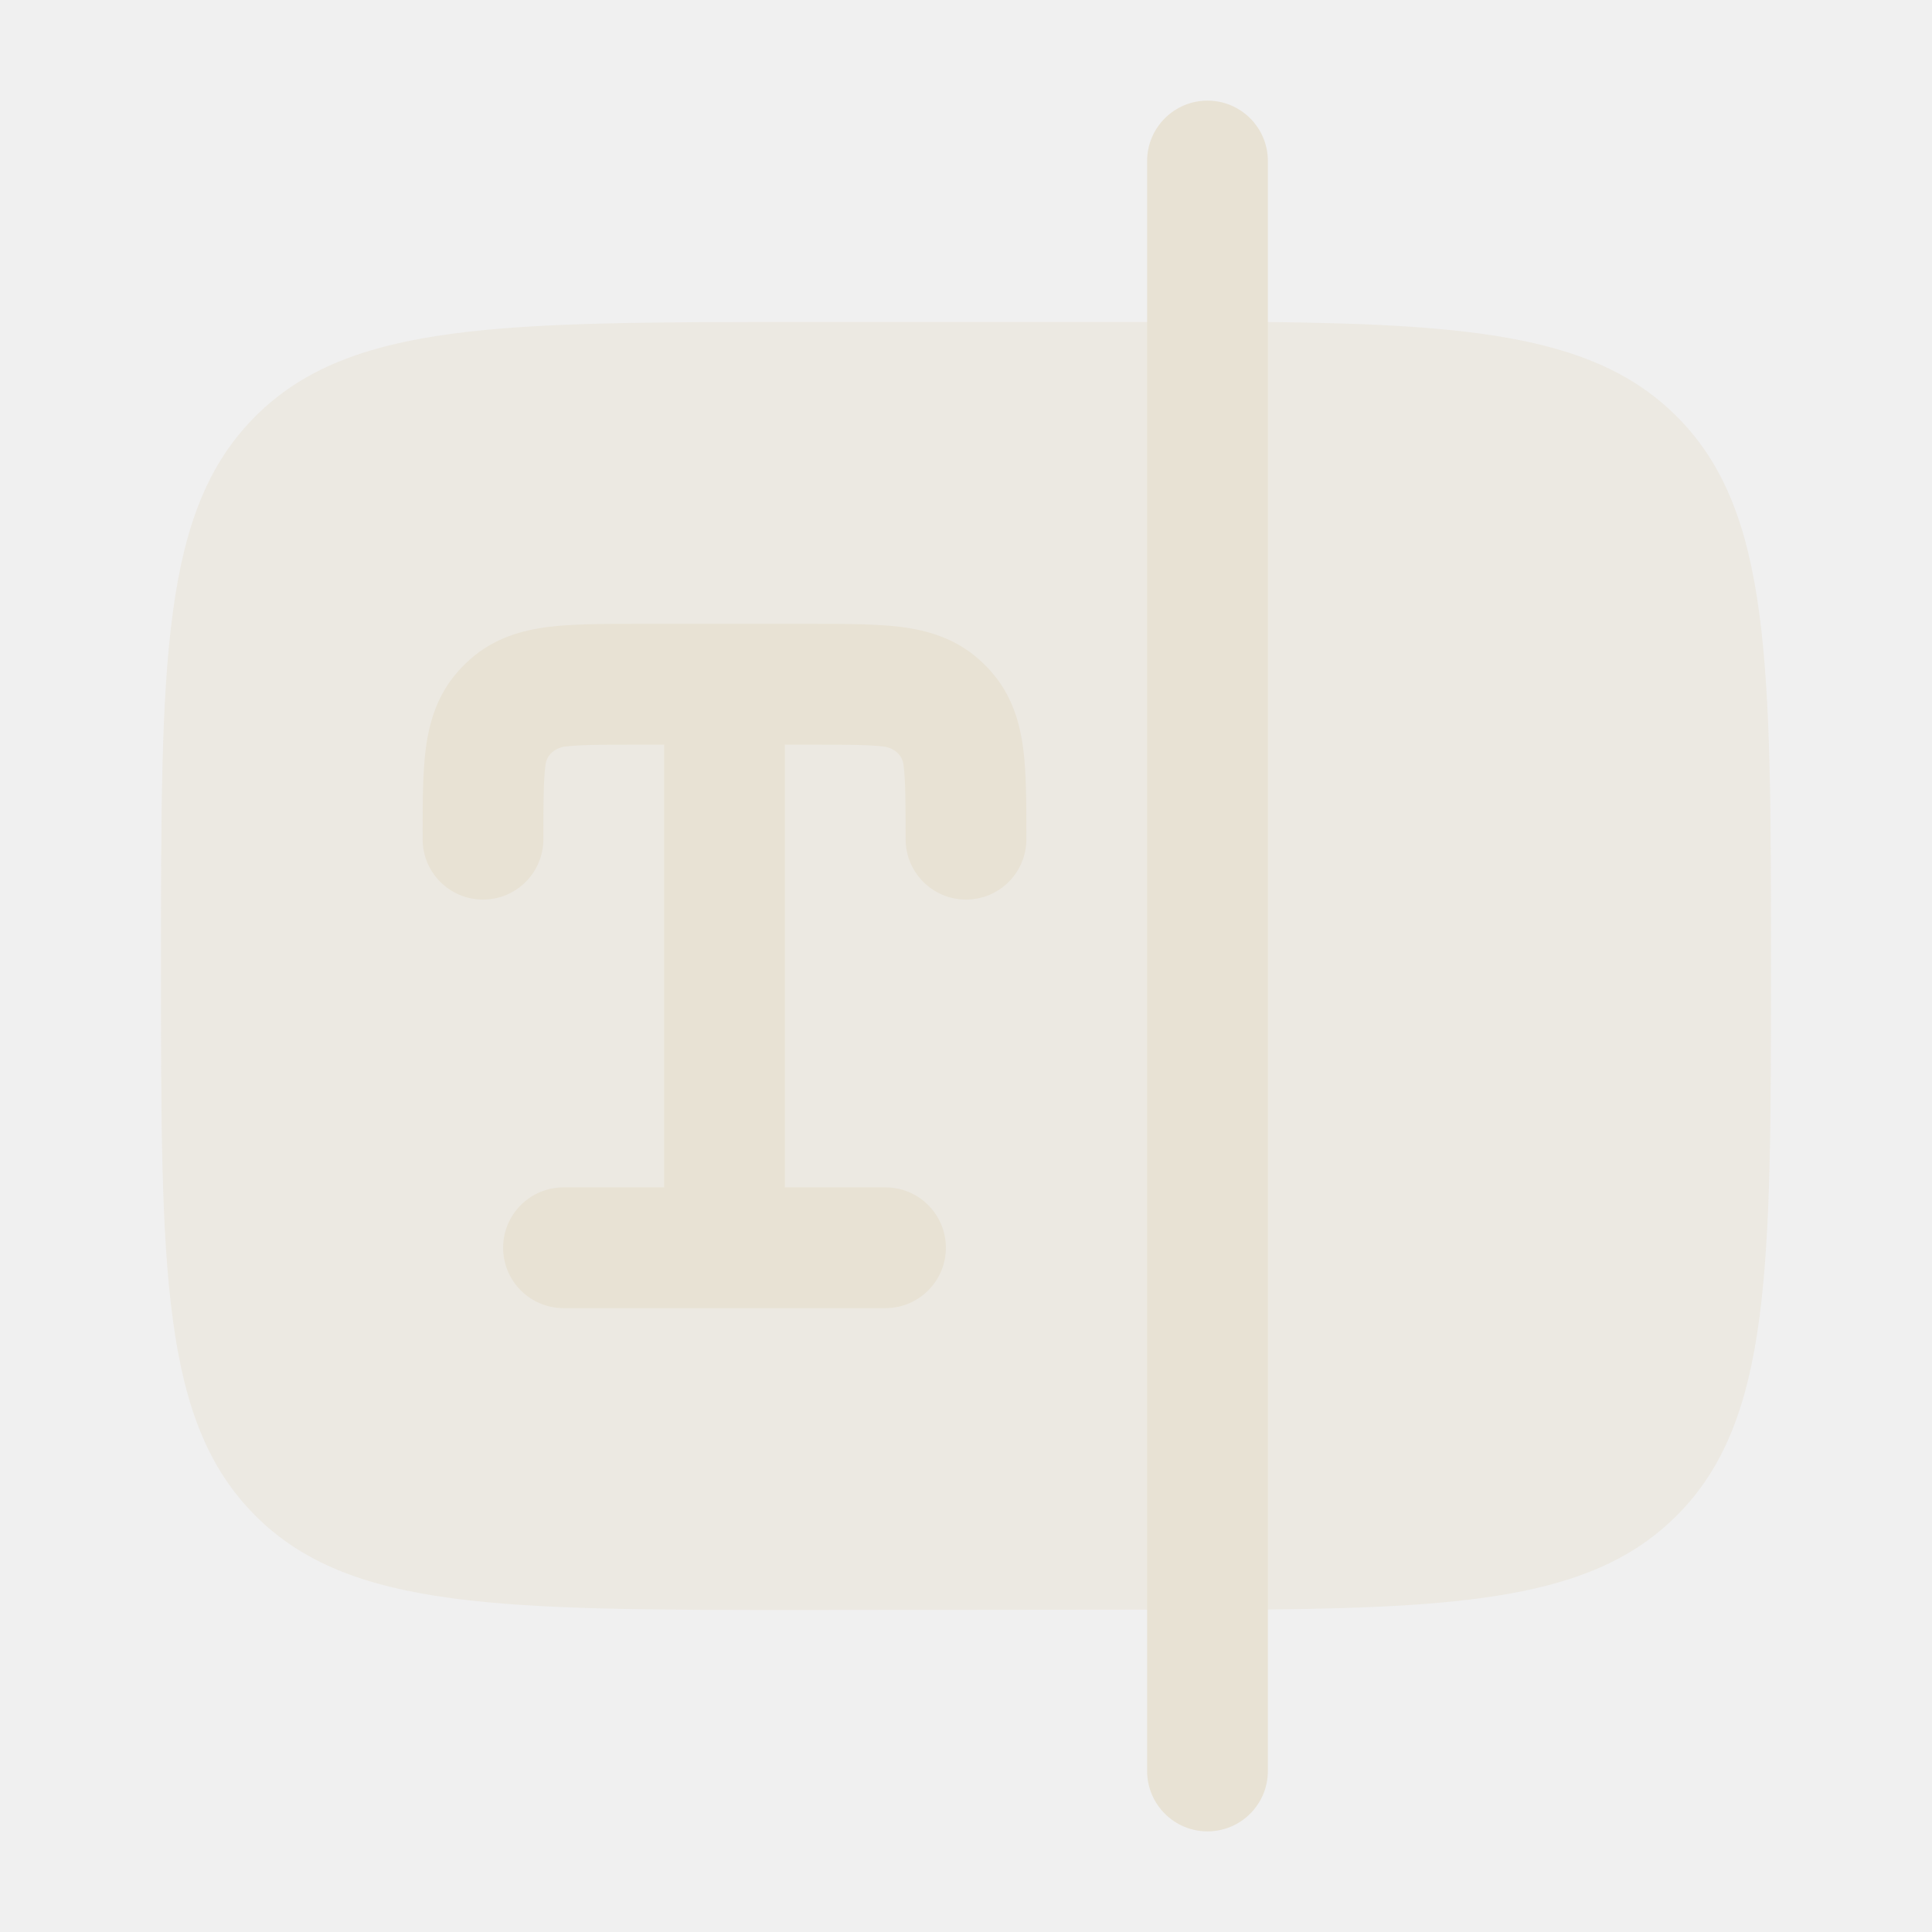
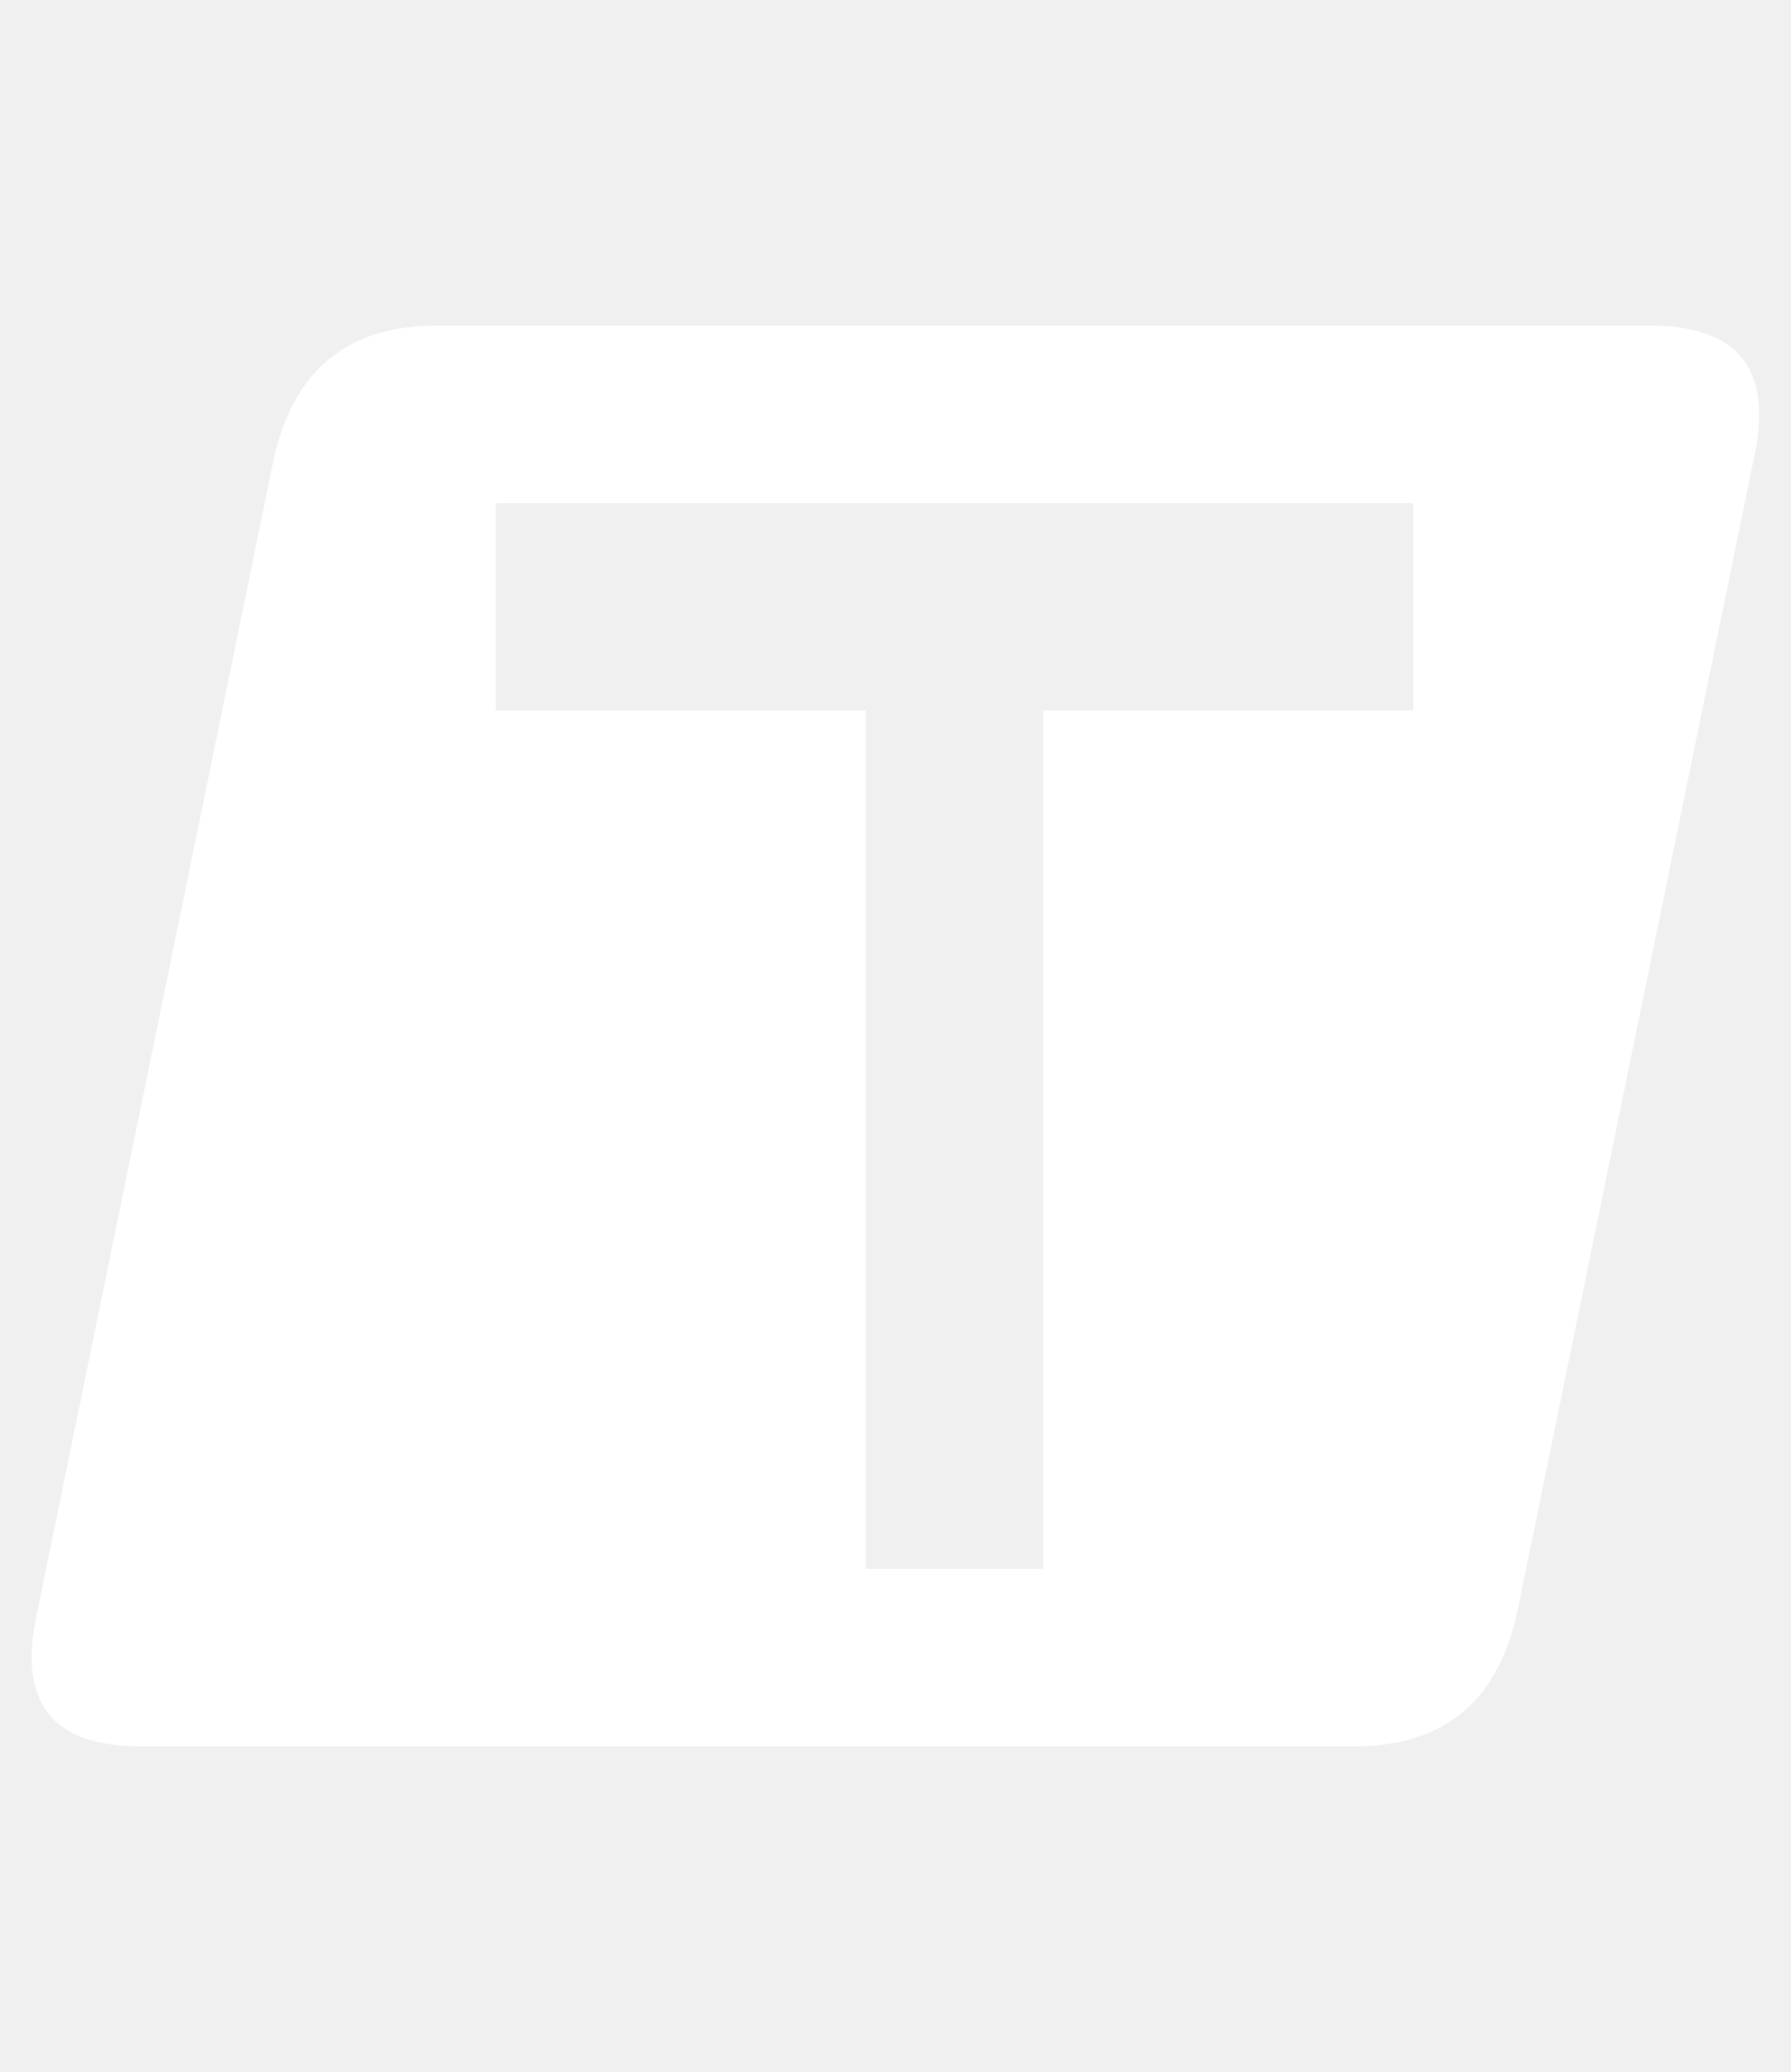
- <svg xmlns="http://www.w3.org/2000/svg" viewBox="0 0 24 24" fill="none">
-   <path opacity="0.5" d="M3.172 18.828C4.343 20 6.229 20 10 20L15.75 19.994C18.386 19.967 19.854 19.803 20.828 18.828C22 17.657 22 15.771 22 12C22 8.229 22 6.343 20.828 5.172C19.854 4.197 18.374 4.028 15.738 4H10C6.229 4 4.343 4 3.172 5.172C2 6.343 2 8.229 2 12C2 15.771 2 17.657 3.172 18.828Z" fill="#E8E2D4" />
-   <path fill-rule="evenodd" clip-rule="evenodd" d="M15 1.25C15.414 1.25 15.75 1.586 15.75 2V4.006V19.994V22C15.75 22.414 15.414 22.75 15 22.75C14.586 22.75 14.25 22.414 14.25 22V2C14.25 1.586 14.586 1.25 15 1.25Z" fill="#E8E2D4" />
-   <path d="M6.818 7.787C7.118 7.75 7.484 7.75 7.884 7.75H10.116C10.516 7.75 10.882 7.75 11.182 7.787C11.511 7.828 11.861 7.924 12.162 8.192C12.214 8.238 12.262 8.286 12.308 8.338C12.576 8.639 12.672 8.989 12.713 9.318C12.75 9.618 12.75 9.984 12.75 10.384L12.75 10.425C12.75 10.839 12.414 11.175 12 11.175C11.586 11.175 11.25 10.839 11.25 10.425C11.25 9.97 11.249 9.699 11.224 9.503C11.2 9.308 10.996 9.276 10.996 9.276C10.801 9.251 10.53 9.25 10.075 9.25H9.75V14.75H11C11.414 14.75 11.75 15.086 11.75 15.5C11.75 15.914 11.414 16.25 11 16.25H7C6.586 16.25 6.25 15.914 6.25 15.5C6.25 15.086 6.586 14.75 7 14.75H8.25V9.25H7.925C7.47 9.25 7.199 9.251 7.003 9.276C7.003 9.276 6.8 9.308 6.776 9.503C6.751 9.699 6.75 9.97 6.75 10.425C6.75 10.839 6.414 11.175 6 11.175C5.586 11.175 5.25 10.839 5.25 10.425L5.25 10.384C5.25 9.984 5.25 9.618 5.287 9.318C5.328 8.989 5.424 8.639 5.692 8.338C5.738 8.286 5.786 8.238 5.838 8.192C6.139 7.924 6.489 7.828 6.818 7.787Z" fill="#E8E2D4" />
+ <svg xmlns="http://www.w3.org/2000/svg" viewBox="0 0 242 280">
+   <defs>
+     <mask id="highlight-cutout">
+       <rect width="242" height="280" fill="white" />
+       <path d="M67 68H191V96H141V212H117V96H67Z" fill="black" />
+     </mask>
+   </defs>
+   <path d="M37 62Q41 44 59 44H223Q241 44 237 62L205 218Q201 236 183 236H19Q1 236 5 218Z" fill="#fff" mask="url(#highlight-cutout)" />
</svg>
